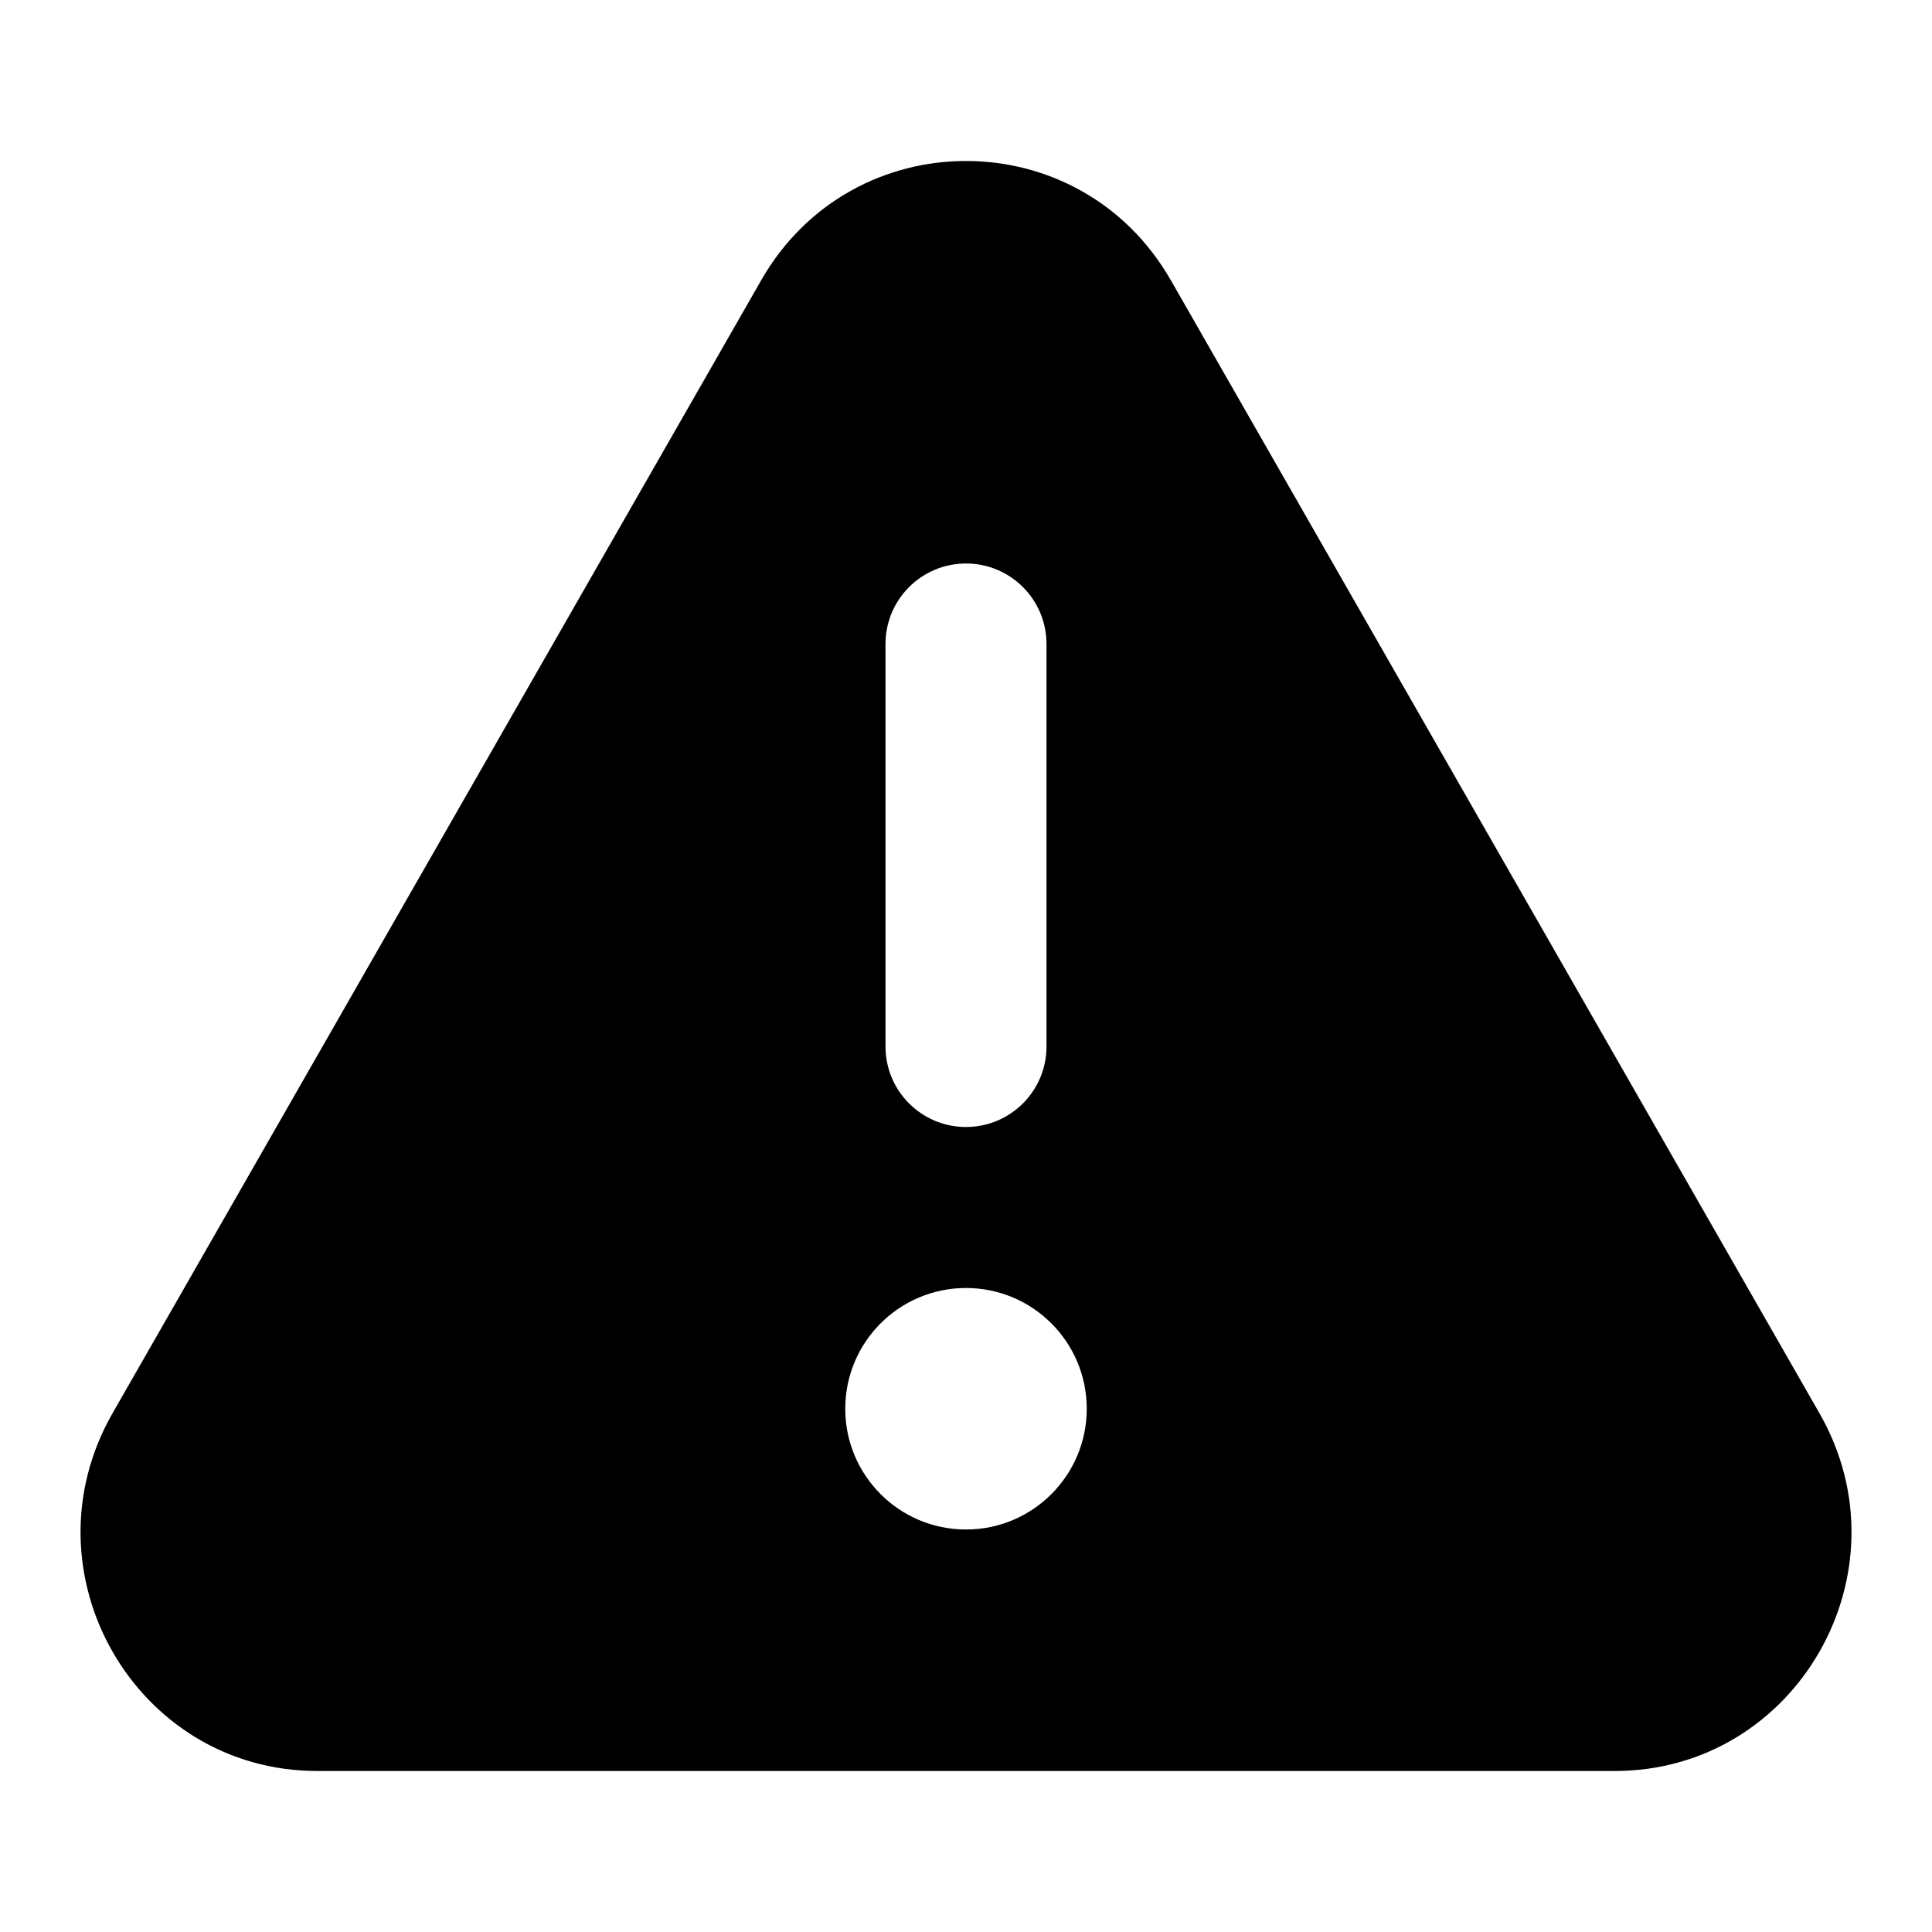
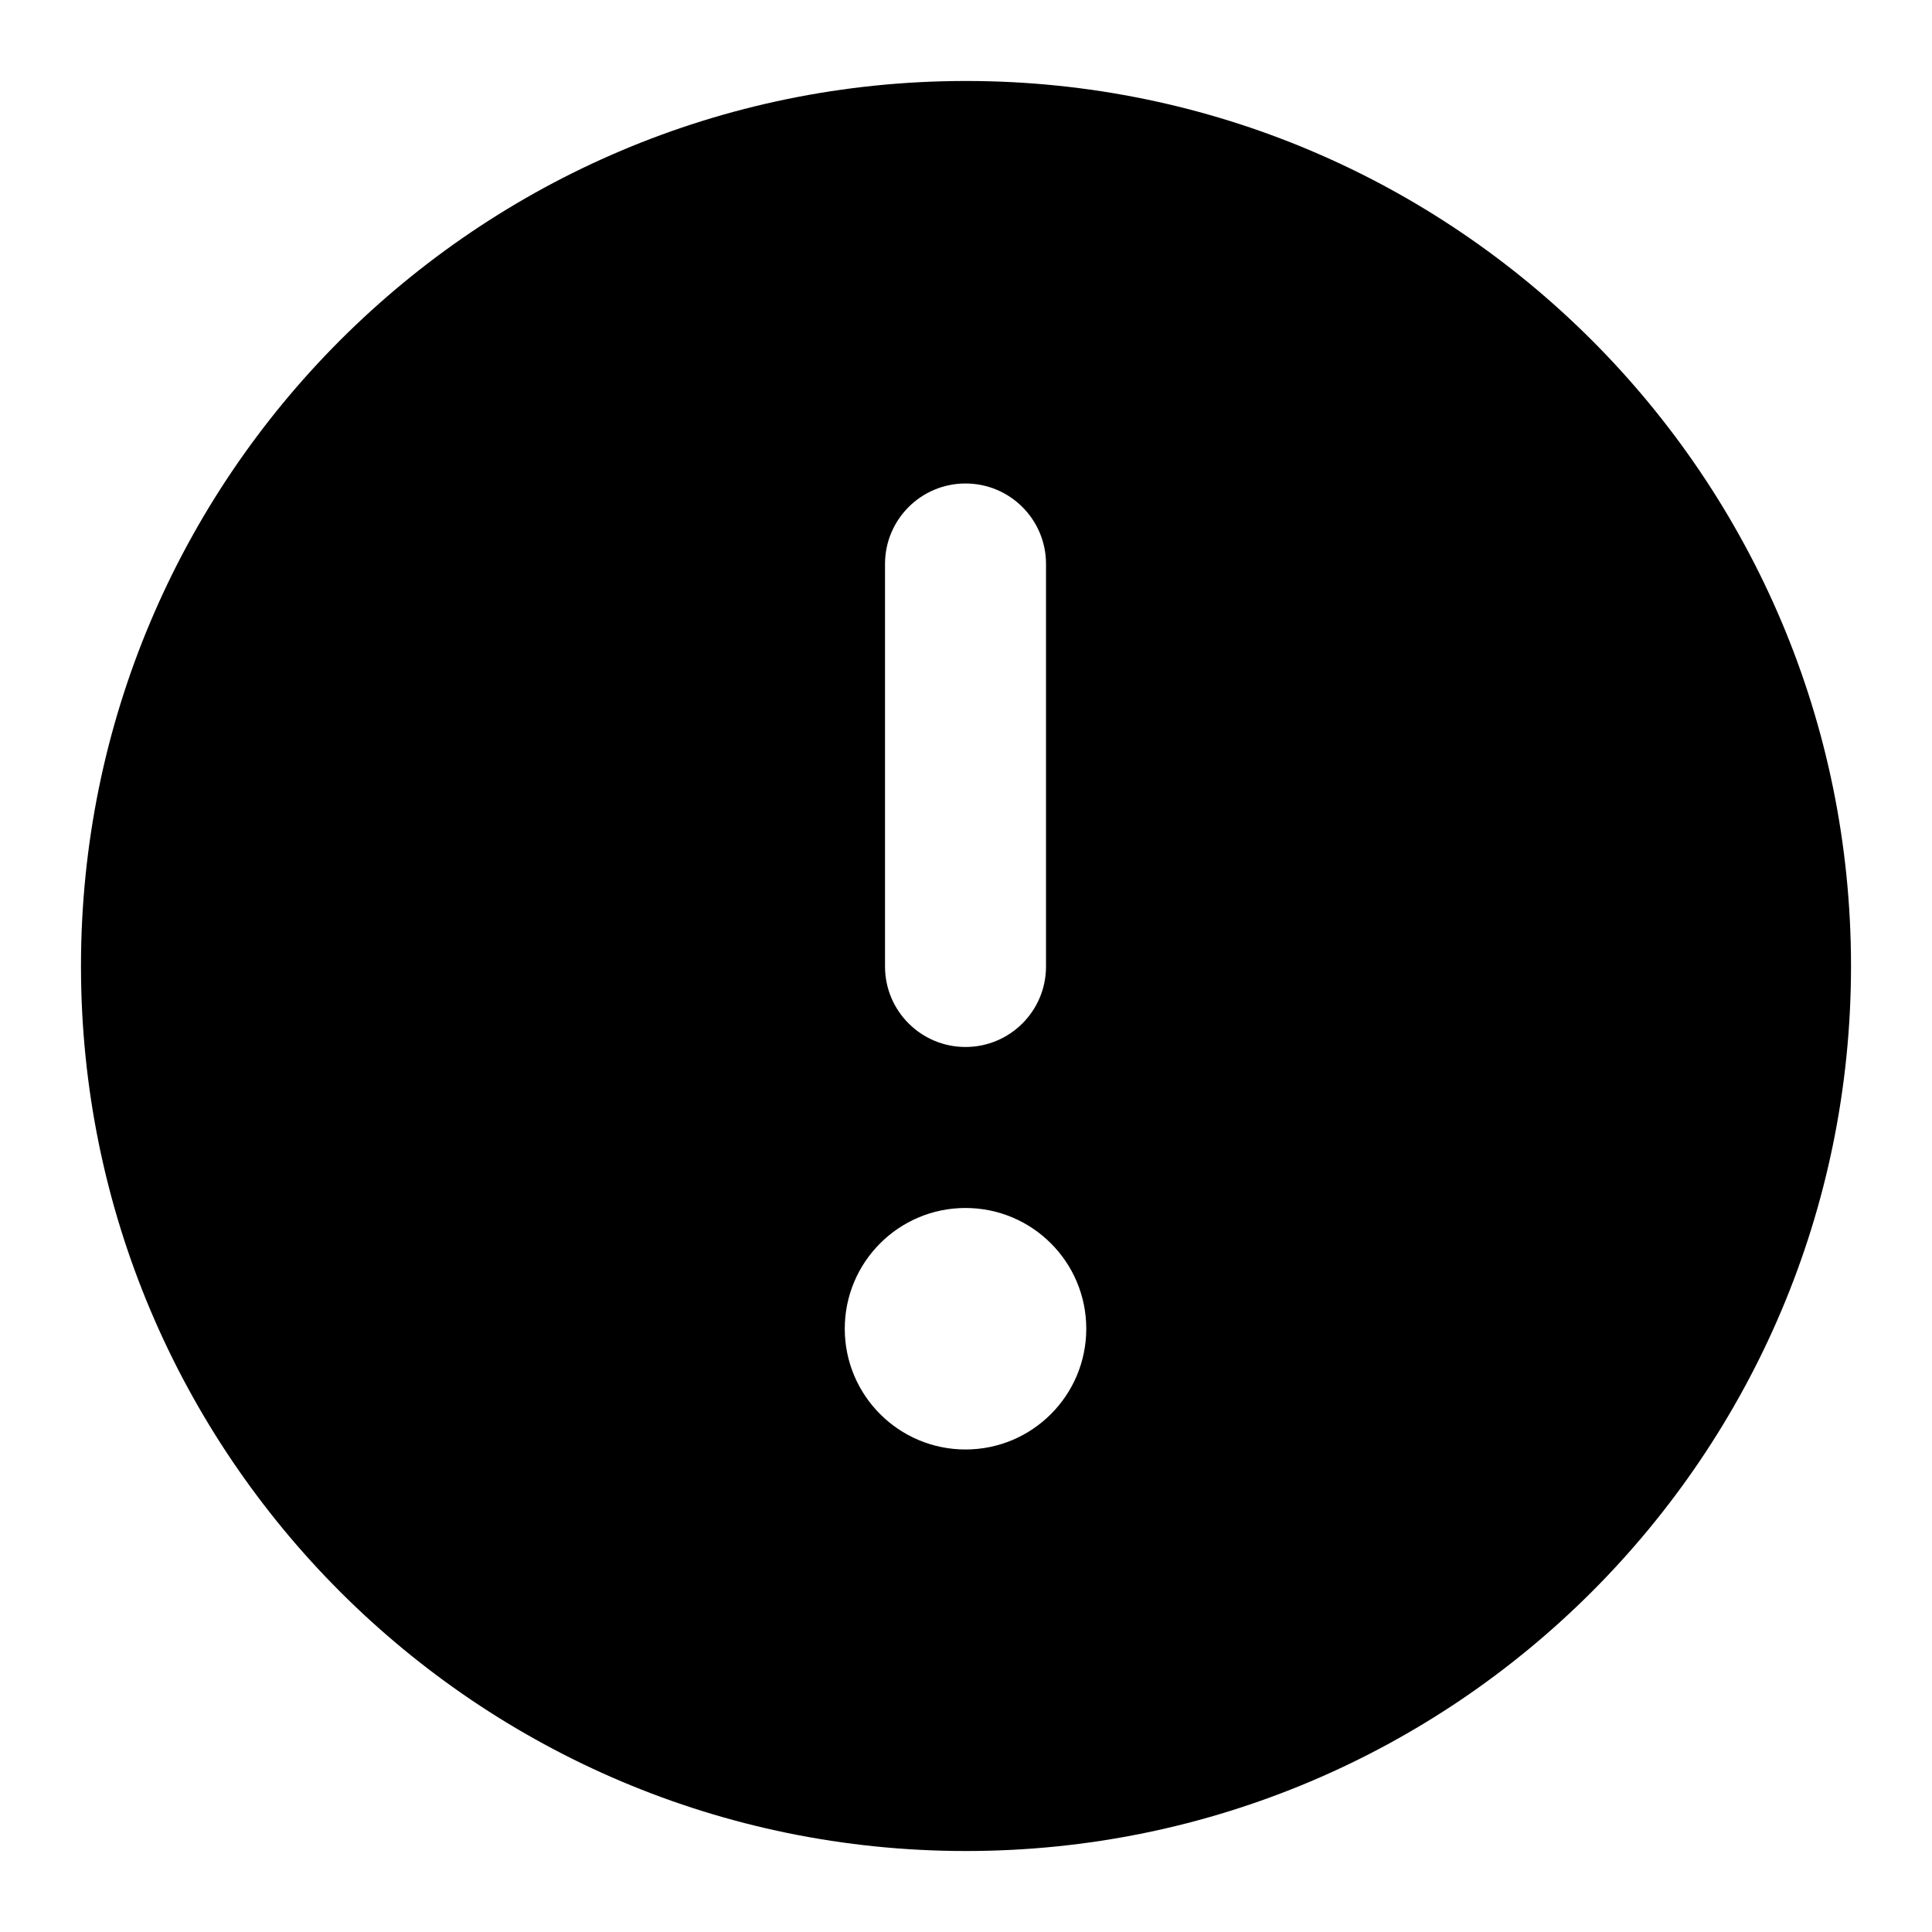
<svg xmlns="http://www.w3.org/2000/svg" width="24" height="24" viewBox="0 0 24 24" fill="none">
-   <path fill-rule="evenodd" clip-rule="evenodd" d="M14.544 3.481c-1.13-1.975-3.958-1.975-5.088 0L1.398 17.556C.268 19.53 1.681 22 3.942 22h16.116c2.261 0 3.675-2.47 2.544-4.444L14.544 3.48zM11 8a1 1 0 0 1 2 0v5a1 1 0 0 1-2 0V8zm1 11a1.5 1.5 0 1 1 0-3 1.5 1.5 0 0 1 0 3z" fill="currentColor" />
+   <path fill-rule="evenodd" clip-rule="evenodd" d="M11.994 1.006a10.994 10.994 0 1 0 .012 0zm-1 6a1 1 0 0 1 2 0v5a1 1 0 1 1-2 0zm1 11a1.5 1.5 0 1 1 0-3 1.5 1.5 0 0 1 0 3z" fill="currentColor" />
</svg>
